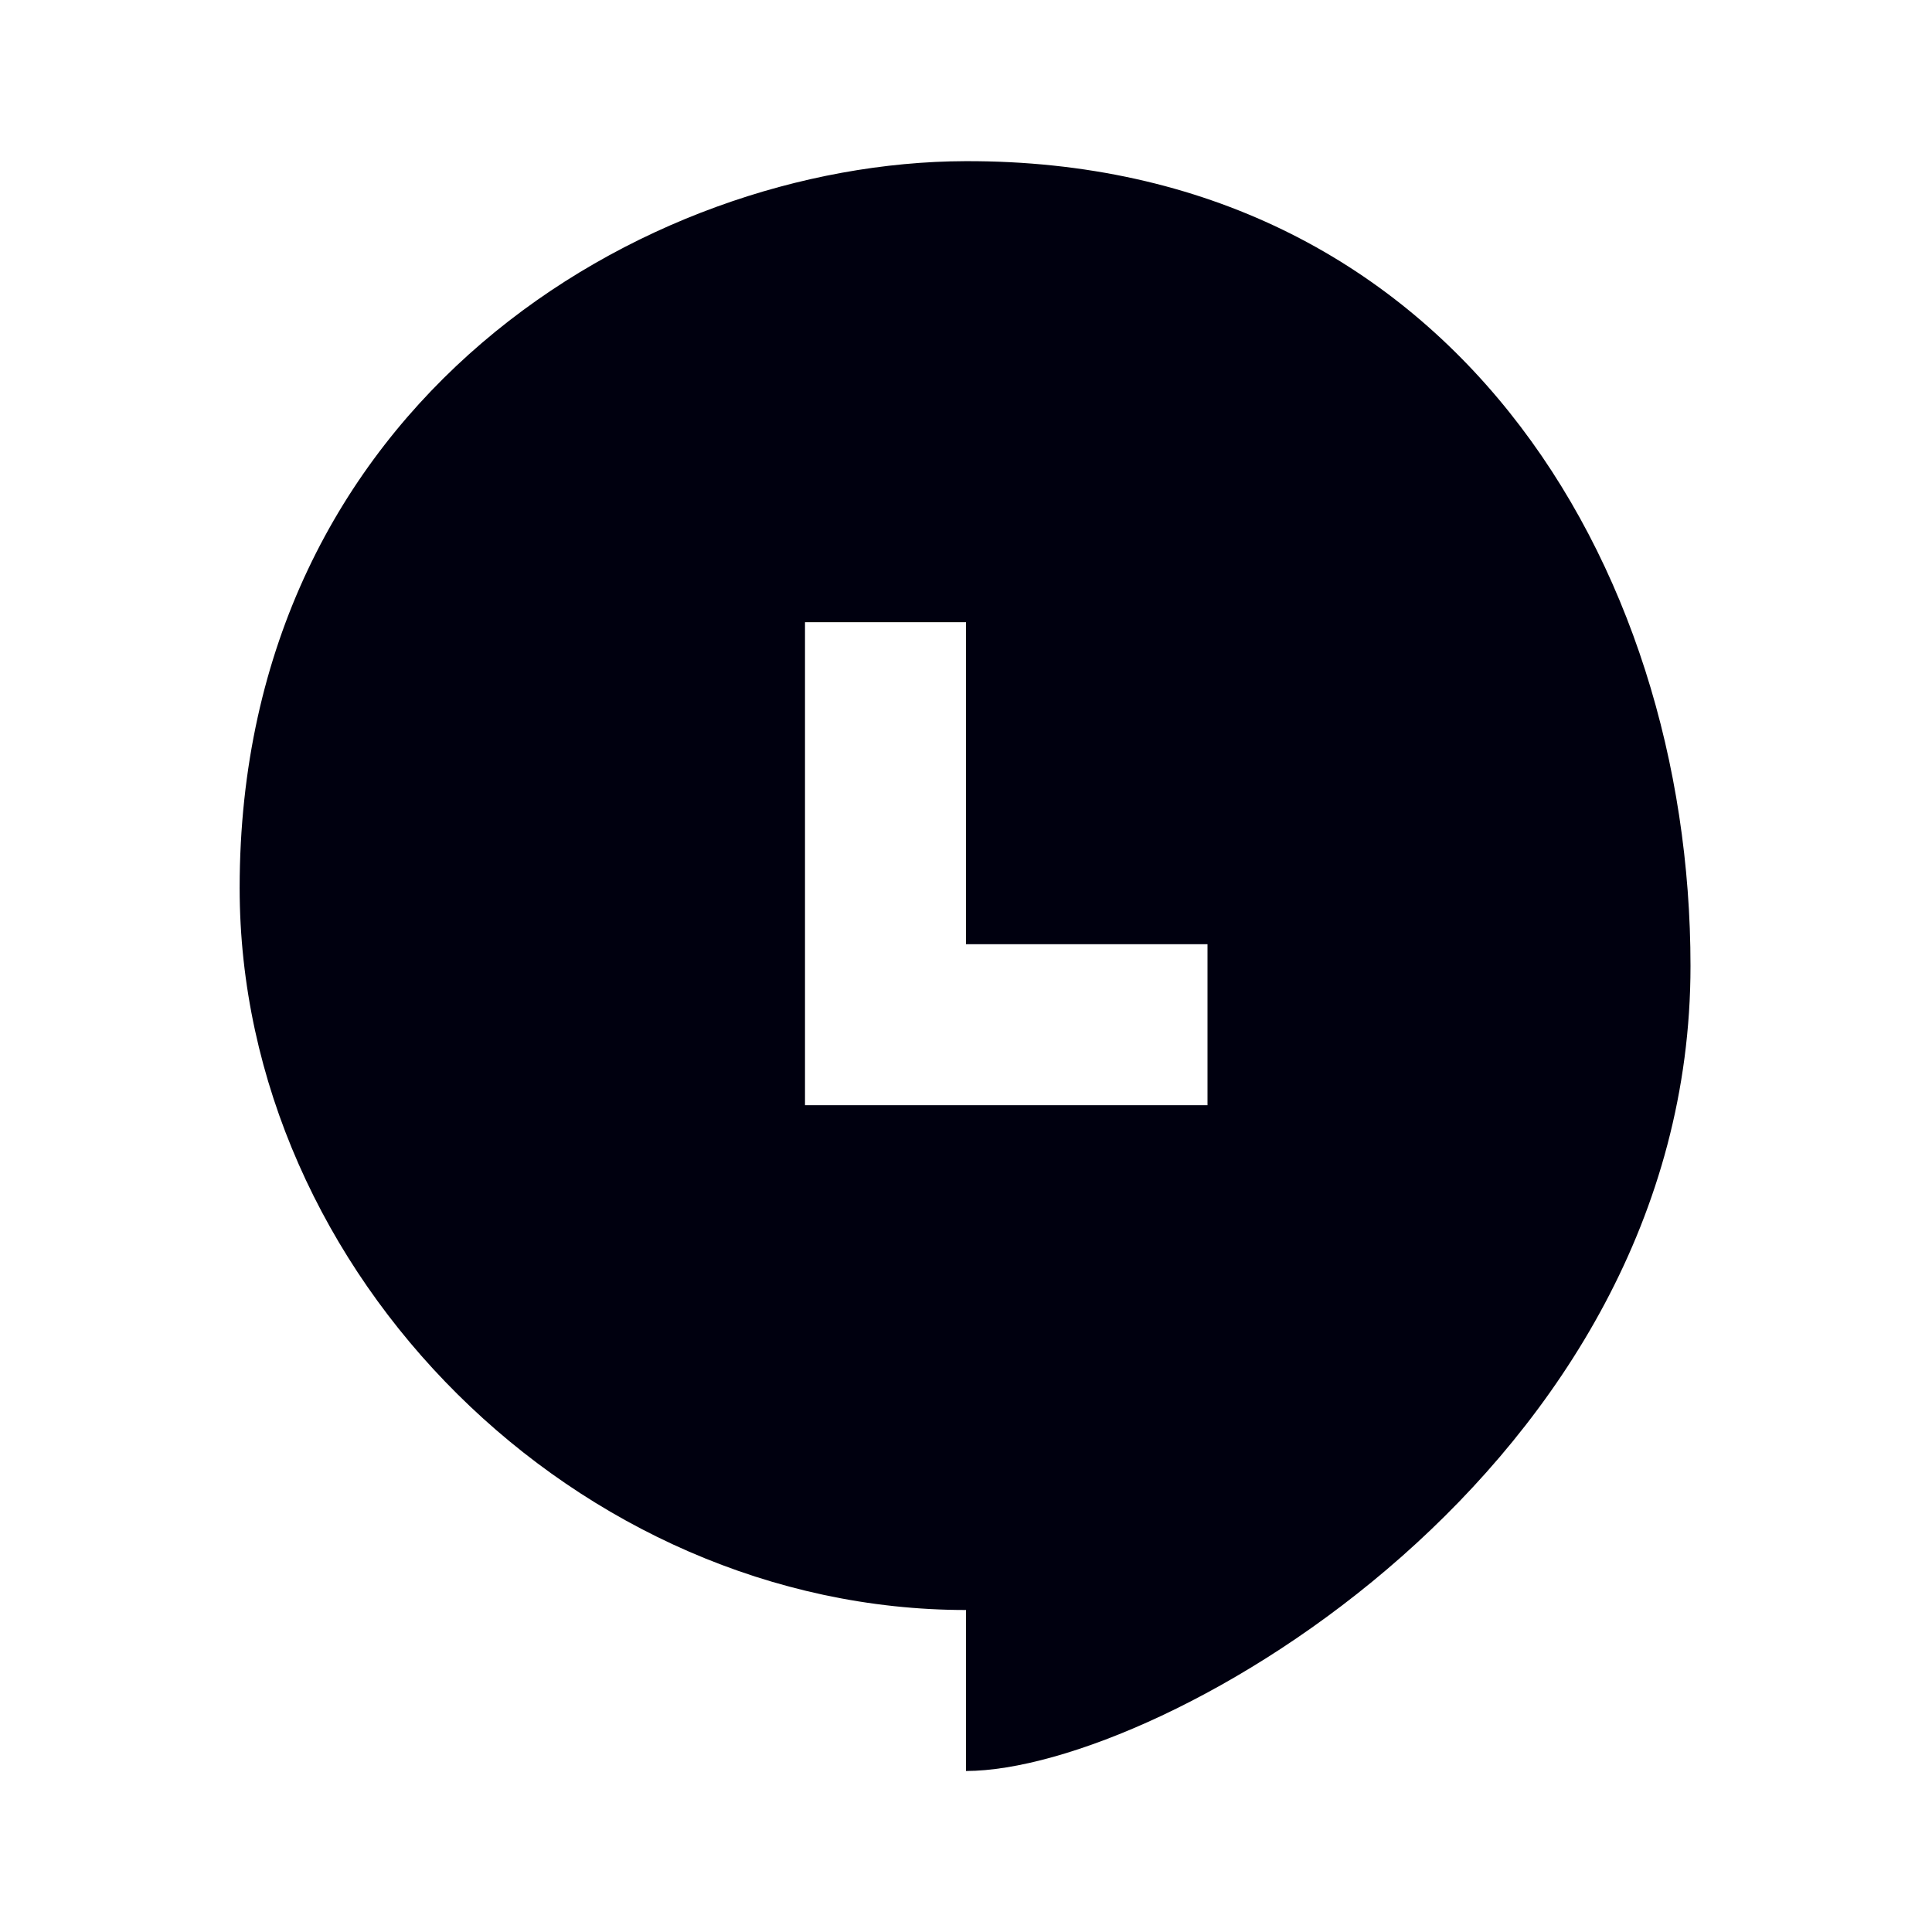
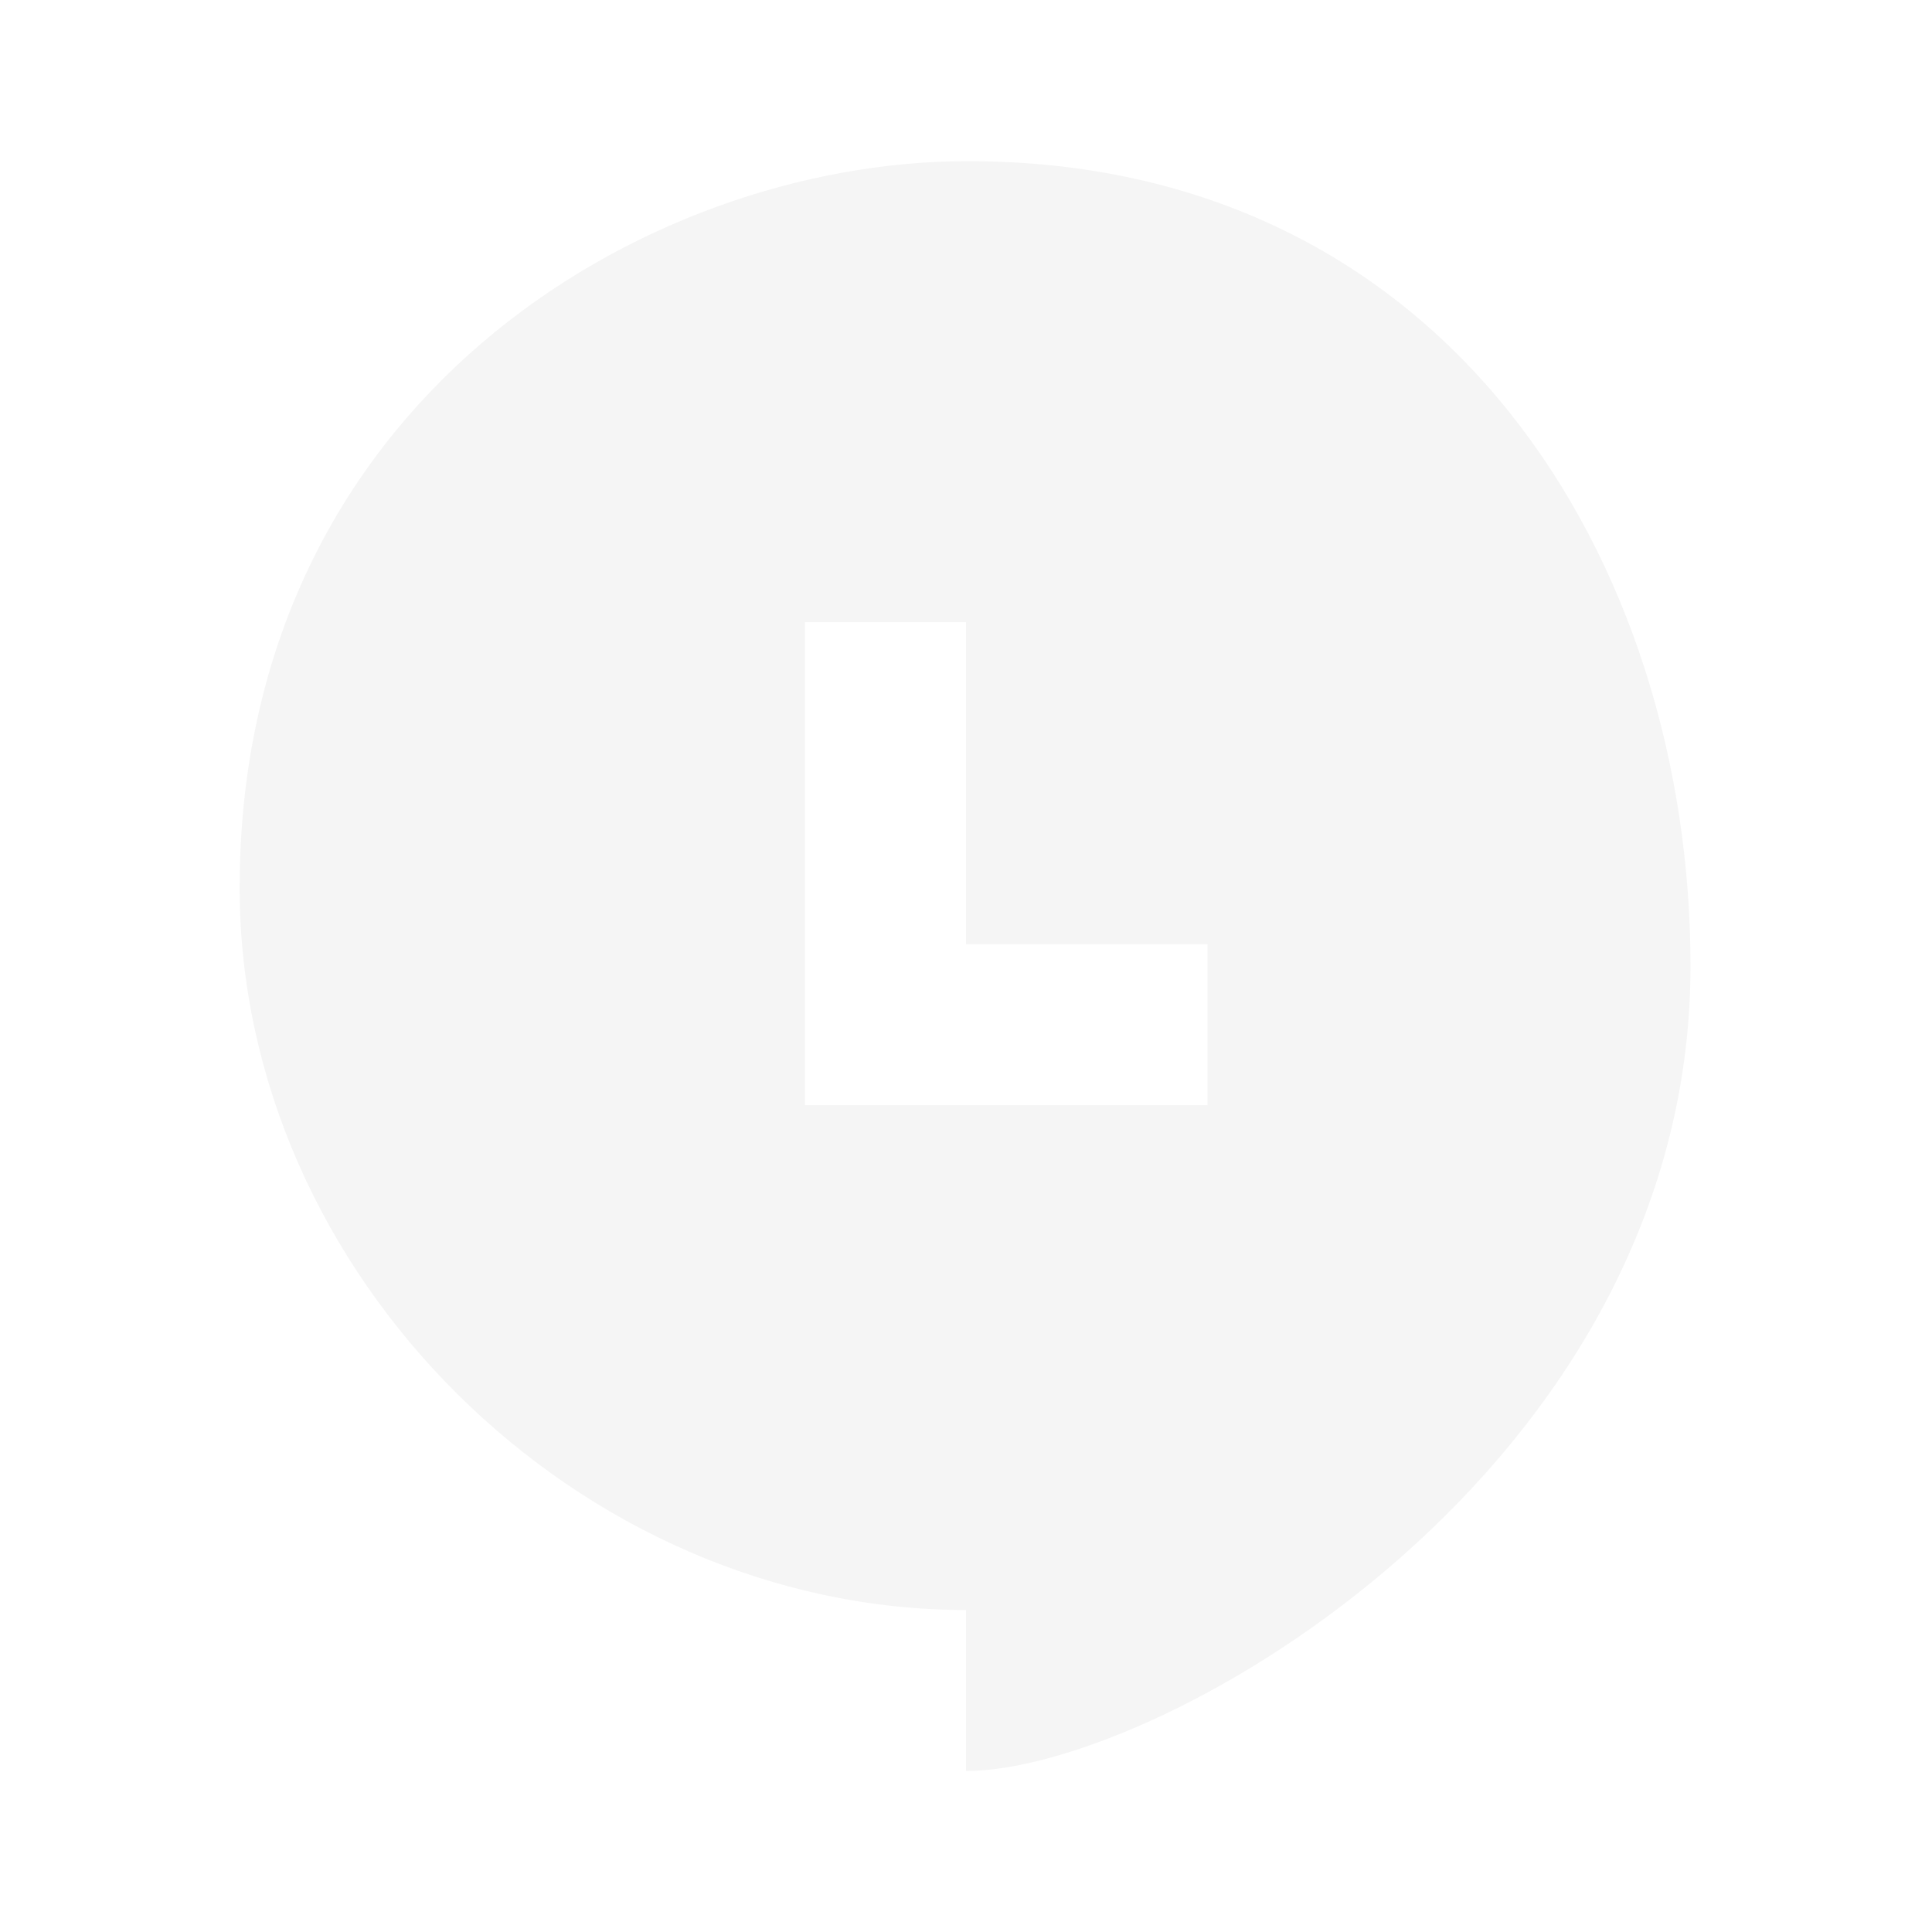
<svg xmlns="http://www.w3.org/2000/svg" xmlns:xlink="http://www.w3.org/1999/xlink" id="svg7384" style="enable-background:new" height="24" width="24" version="1.1">
  <defs id="defs7386">
    <filter id="filter7554" style="color-interpolation-filters:sRGB">
      <feBlend id="feBlend7556" in2="BackgroundImage" mode="darken" />
    </filter>
    <filter style="color-interpolation-filters:sRGB" id="filter7554-5">
      <feBlend mode="darken" in2="BackgroundImage" id="feBlend7556-4" />
    </filter>
    <filter id="filter7554-6" style="color-interpolation-filters:sRGB">
      <feBlend mode="darken" in2="BackgroundImage" id="feBlend7556-6" />
    </filter>
    <linearGradient x1="8.925" y1="6" x2="8.925" y2="19" id="linearGradient2868" xlink:href="#linearGradient3678" gradientUnits="userSpaceOnUse" gradientTransform="translate(-1,-2)" />
    <linearGradient id="linearGradient3678">
      <stop id="stop3680" style="stop-color:#ffffff;stop-opacity:1" offset="0" />
      <stop id="stop3682" style="stop-color:#e6e6e6;stop-opacity:1" offset="1" />
    </linearGradient>
    <linearGradient x1="9" y1="3" x2="9" y2="21" id="linearGradient2393" xlink:href="#linearGradient3678" gradientUnits="userSpaceOnUse" gradientTransform="translate(-2,-1)" />
    <linearGradient gradientTransform="translate(-1.000123,-5)" gradientUnits="userSpaceOnUse" xlink:href="#linearGradient3587-6-5-3" id="linearGradient2398" y2="21" x2="14" y1="3" x1="14" />
    <linearGradient id="linearGradient3587-6-5-3">
-       <stop offset="0" style="stop-color:#000000;stop-opacity:1" id="stop3589-9-2-0" />
+       <stop offset="0" style="stop-color:#f5f5f5;stop-opacity:1" id="stop3589-9-2-0" />
      <stop offset="1" style="stop-color:#363636;stop-opacity:1" id="stop3591-7-4-7" />
    </linearGradient>
    <linearGradient gradientTransform="translate(-52.0968,-11.36383)" gradientUnits="userSpaceOnUse" xlink:href="#linearGradient3587-6-5-3" id="linearGradient2395" y2="27.364" x2="66.097" y1="9.364" x1="66.097" />
    <linearGradient gradientUnits="userSpaceOnUse" xlink:href="#linearGradient3587-6-5-3" id="linearGradient7390" y2="13.496" x2="4.955" y1="2.684" x1="4.955" />
    <linearGradient gradientUnits="userSpaceOnUse" xlink:href="#linearGradient3587-6-5-3" id="linearGradient7392" y2="11.649" x2="7.911" y1="4.576" x1="7.911" />
    <linearGradient gradientUnits="userSpaceOnUse" xlink:href="#linearGradient3587-6-5-3" id="linearGradient7394" y2="13.317" x2="10.187" y1="2.774" x1="10.187" />
    <linearGradient gradientUnits="userSpaceOnUse" xlink:href="#linearGradient3587-6-5-3" id="linearGradient7396" y2="15.183" x2="13.917" y1="0.882" x1="13.917" />
    <linearGradient id="linearGradient5263">
      <stop offset="0" style="stop-color:#a0d5ff;stop-opacity:1" id="stop5265" />
      <stop offset="1" style="stop-color:#a0d5ff;stop-opacity:1" id="stop5267" />
    </linearGradient>
  </defs>
  <rect style="opacity:1;fill:#3b3b3b;fill-opacity:0;stroke:none;stroke-width:0.1;stroke-linecap:square;stroke-linejoin:miter;stroke-miterlimit:4;stroke-dasharray:none;stroke-dashoffset:0;stroke-opacity:1;paint-order:fill markers stroke" id="rect846" width="24" height="24" x="0" y="0" />
-   <path style="color:#31363b;opacity:1;fill:#00000f;fill-opacity:1;stroke:none;stroke-width:0.125;stroke-linecap:round;stroke-linejoin:miter;stroke-miterlimit:4;stroke-dasharray:none;stroke-opacity:0.299" d="M 11.992 2.002 C 7.999 2.014 2.977 5 2.977 11.031 C 2.977 15.843 7.188 20 12 20 L 12 22 C 14.429 21.995 21 18.238 21 12 C 21 7 17.999 1.985 11.992 2.002 z M 10 7.729 L 12 7.729 L 12 11.729 L 15 11.729 L 15 13.729 L 10 13.729 L 10 7.729 z " id="rect3353" />
+   <path style="color:#31363b;opacity:1;fill:#f5f5f5;fill-opacity:1;stroke:none;stroke-width:0.125;stroke-linecap:round;stroke-linejoin:miter;stroke-miterlimit:4;stroke-dasharray:none;stroke-opacity:0.299" d="M 11.992 2.002 C 7.999 2.014 2.977 5 2.977 11.031 C 2.977 15.843 7.188 20 12 20 L 12 22 C 14.429 21.995 21 18.238 21 12 C 21 7 17.999 1.985 11.992 2.002 z M 10 7.729 L 12 7.729 L 12 11.729 L 15 11.729 L 15 13.729 L 10 13.729 L 10 7.729 z " id="rect3353" />
</svg>
